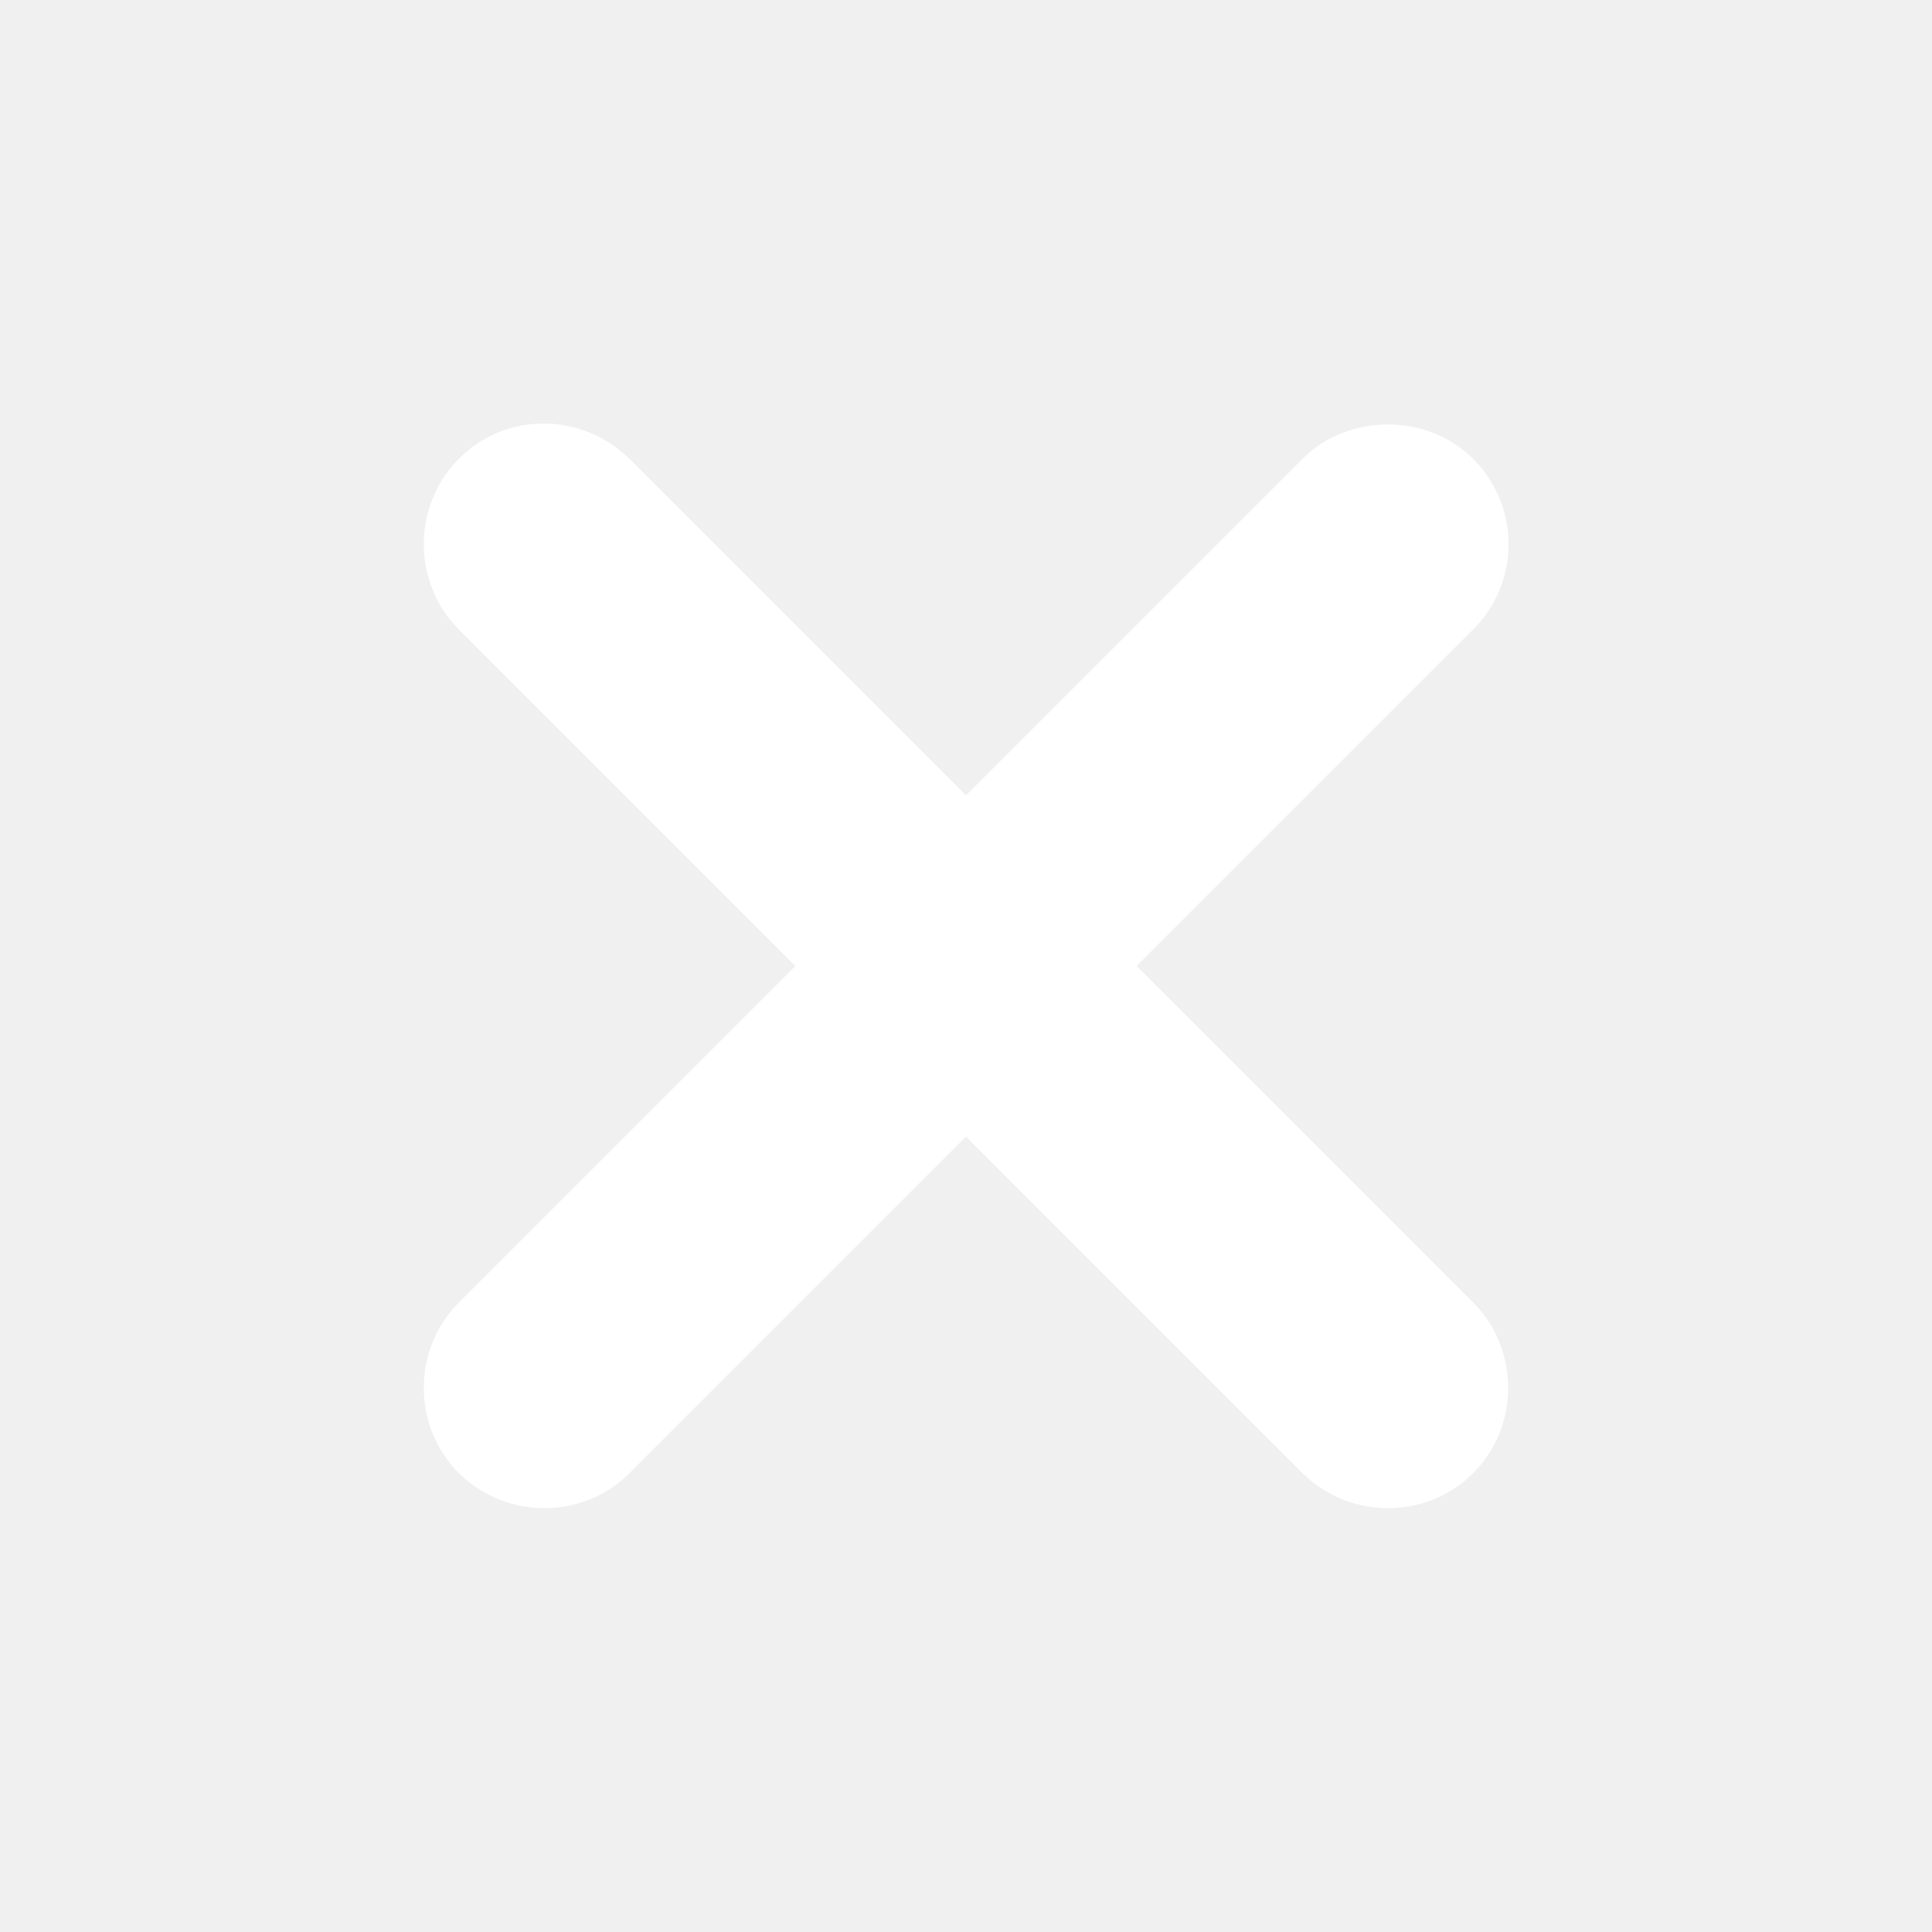
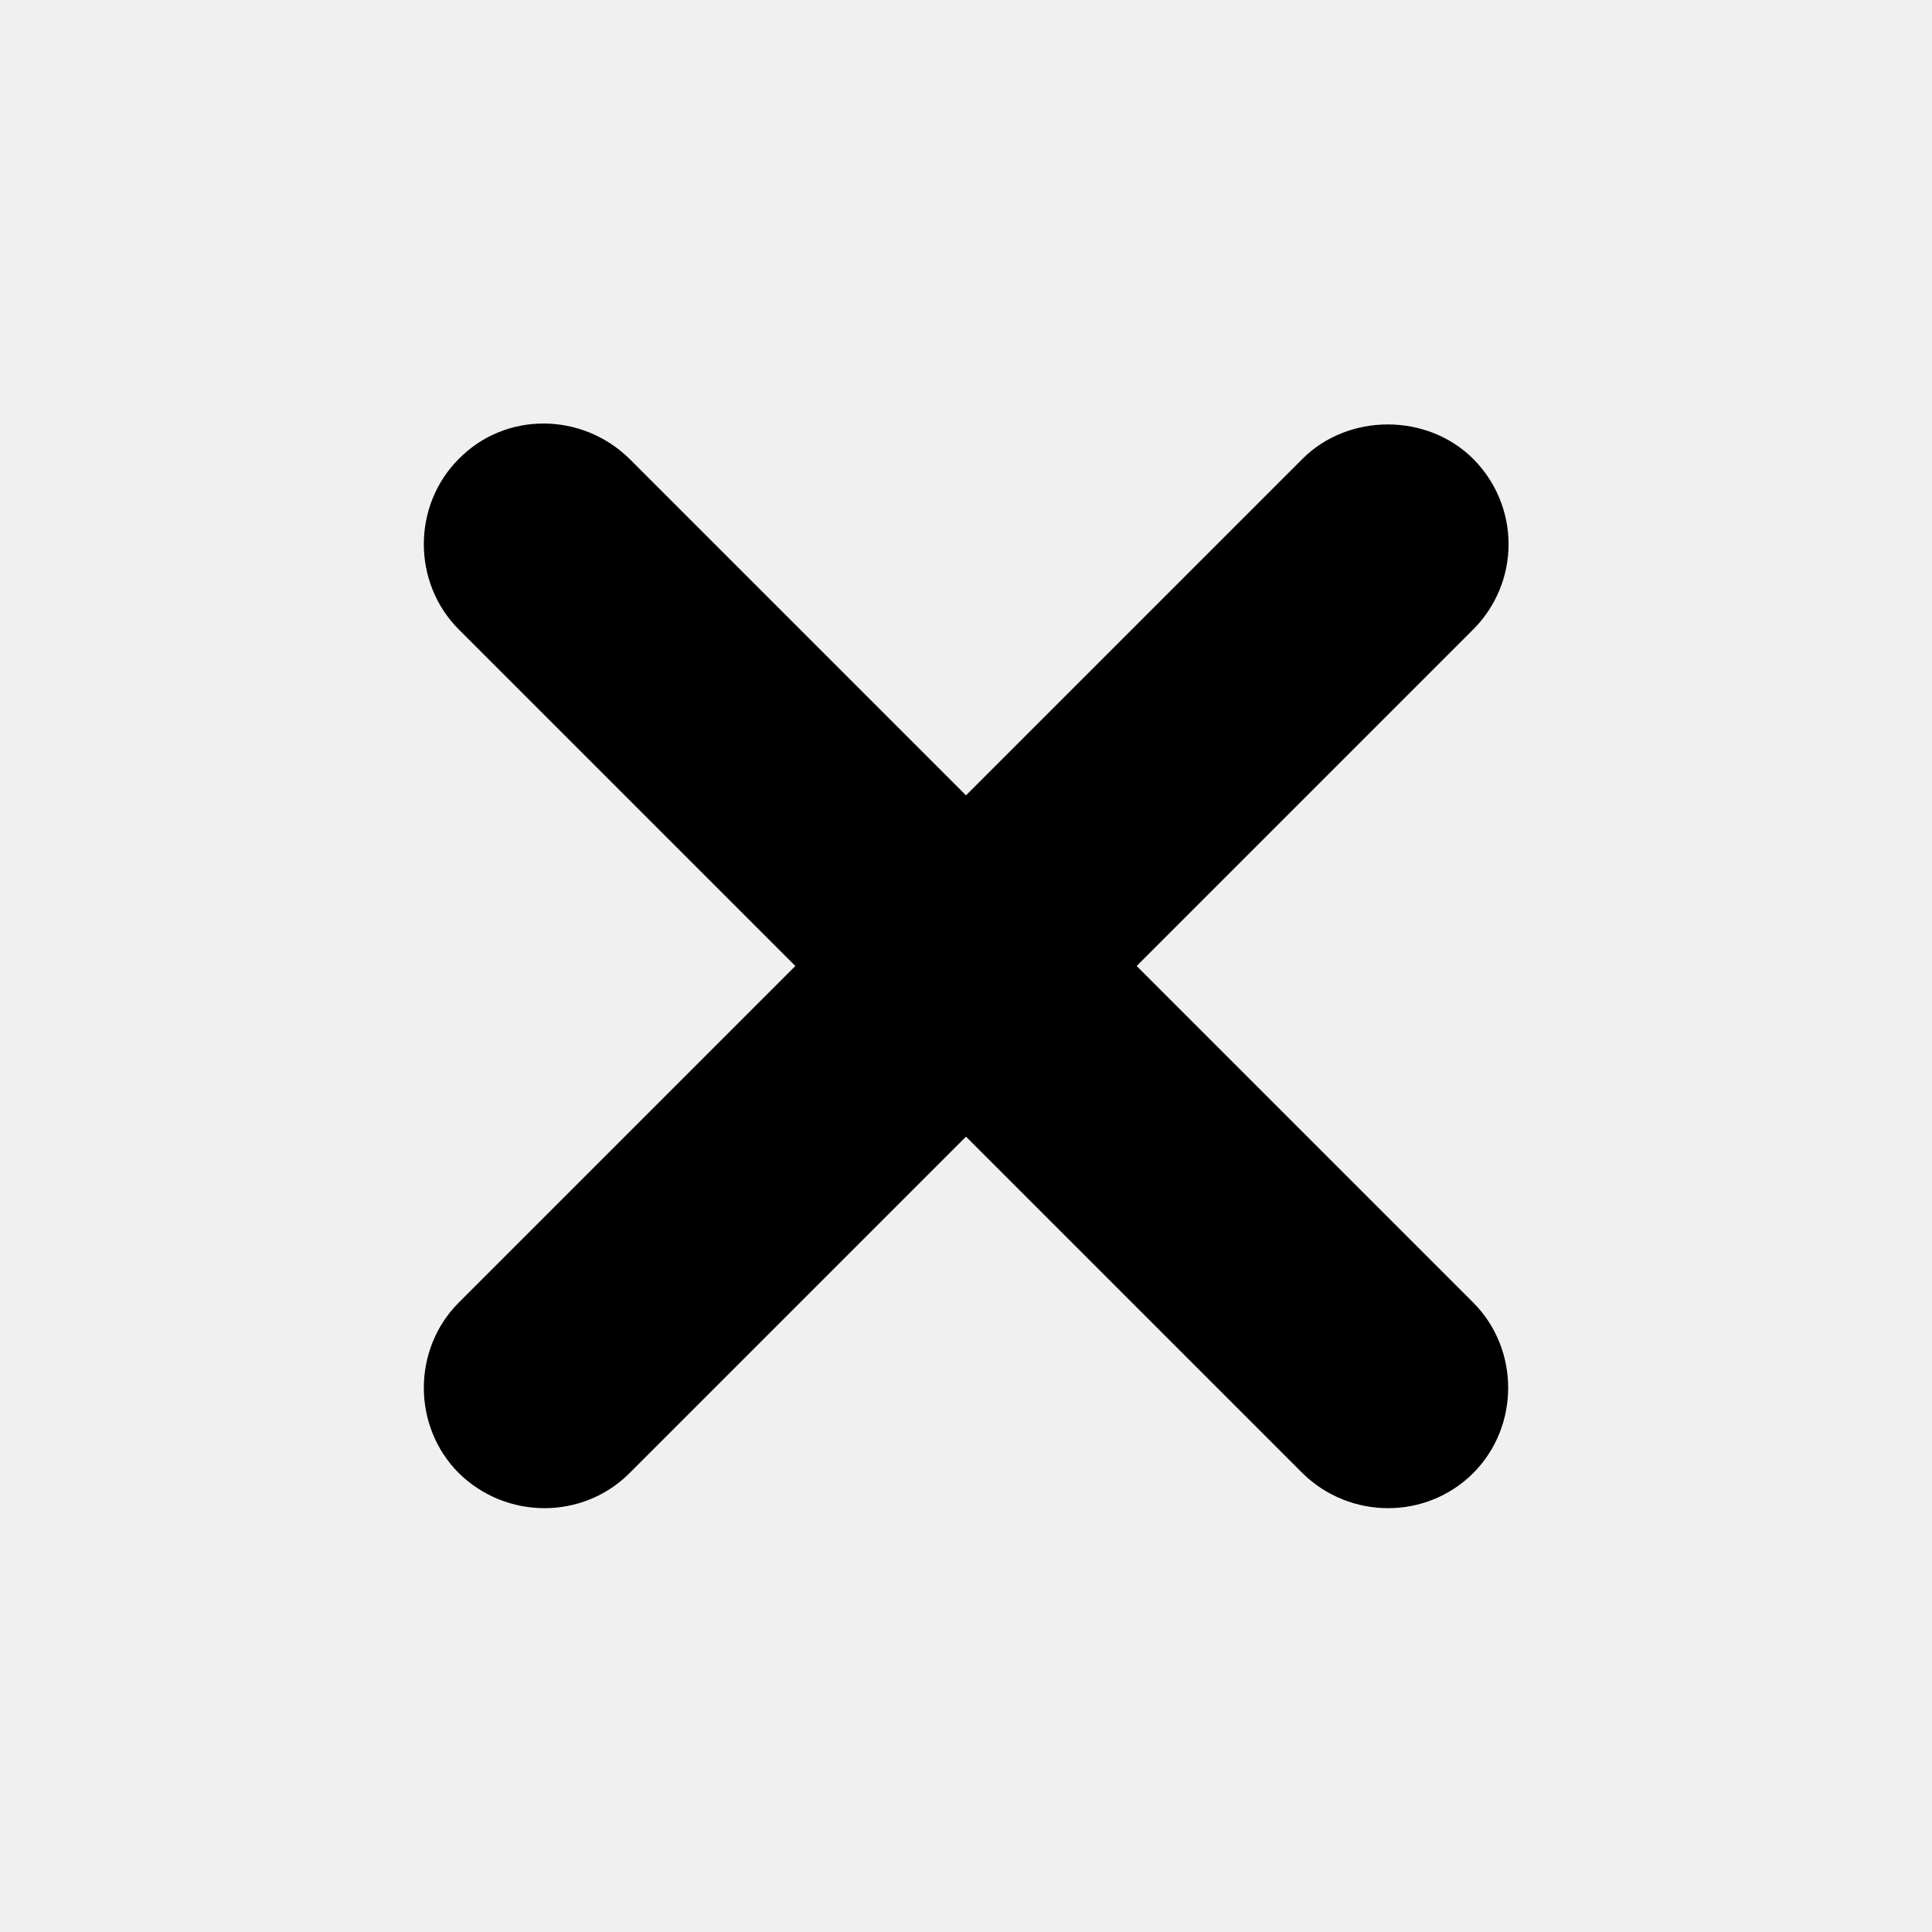
- <svg xmlns="http://www.w3.org/2000/svg" fill="#ffffff" viewBox="0 0 24 24">
+ <svg xmlns="http://www.w3.org/2000/svg" viewBox="0 0 24 24">
  <path d="M18.3,16.18l-4.18-4.18,4.18-4.18c.28-.28.44-.66.44-1.06s-.16-.78-.44-1.06c-.57-.57-1.55-.57-2.12,0l-4.18,4.18-4.18-4.18c-.59-.58-1.54-.59-2.12,0-.58.58-.58,1.54,0,2.12l4.18,4.18-4.18,4.18c-.58.58-.58,1.54,0,2.12.59.58,1.54.58,2.12,0l4.18-4.18,4.18,4.18c.59.58,1.54.58,2.12,0s.58-1.54,0-2.12Z" />
</svg>
